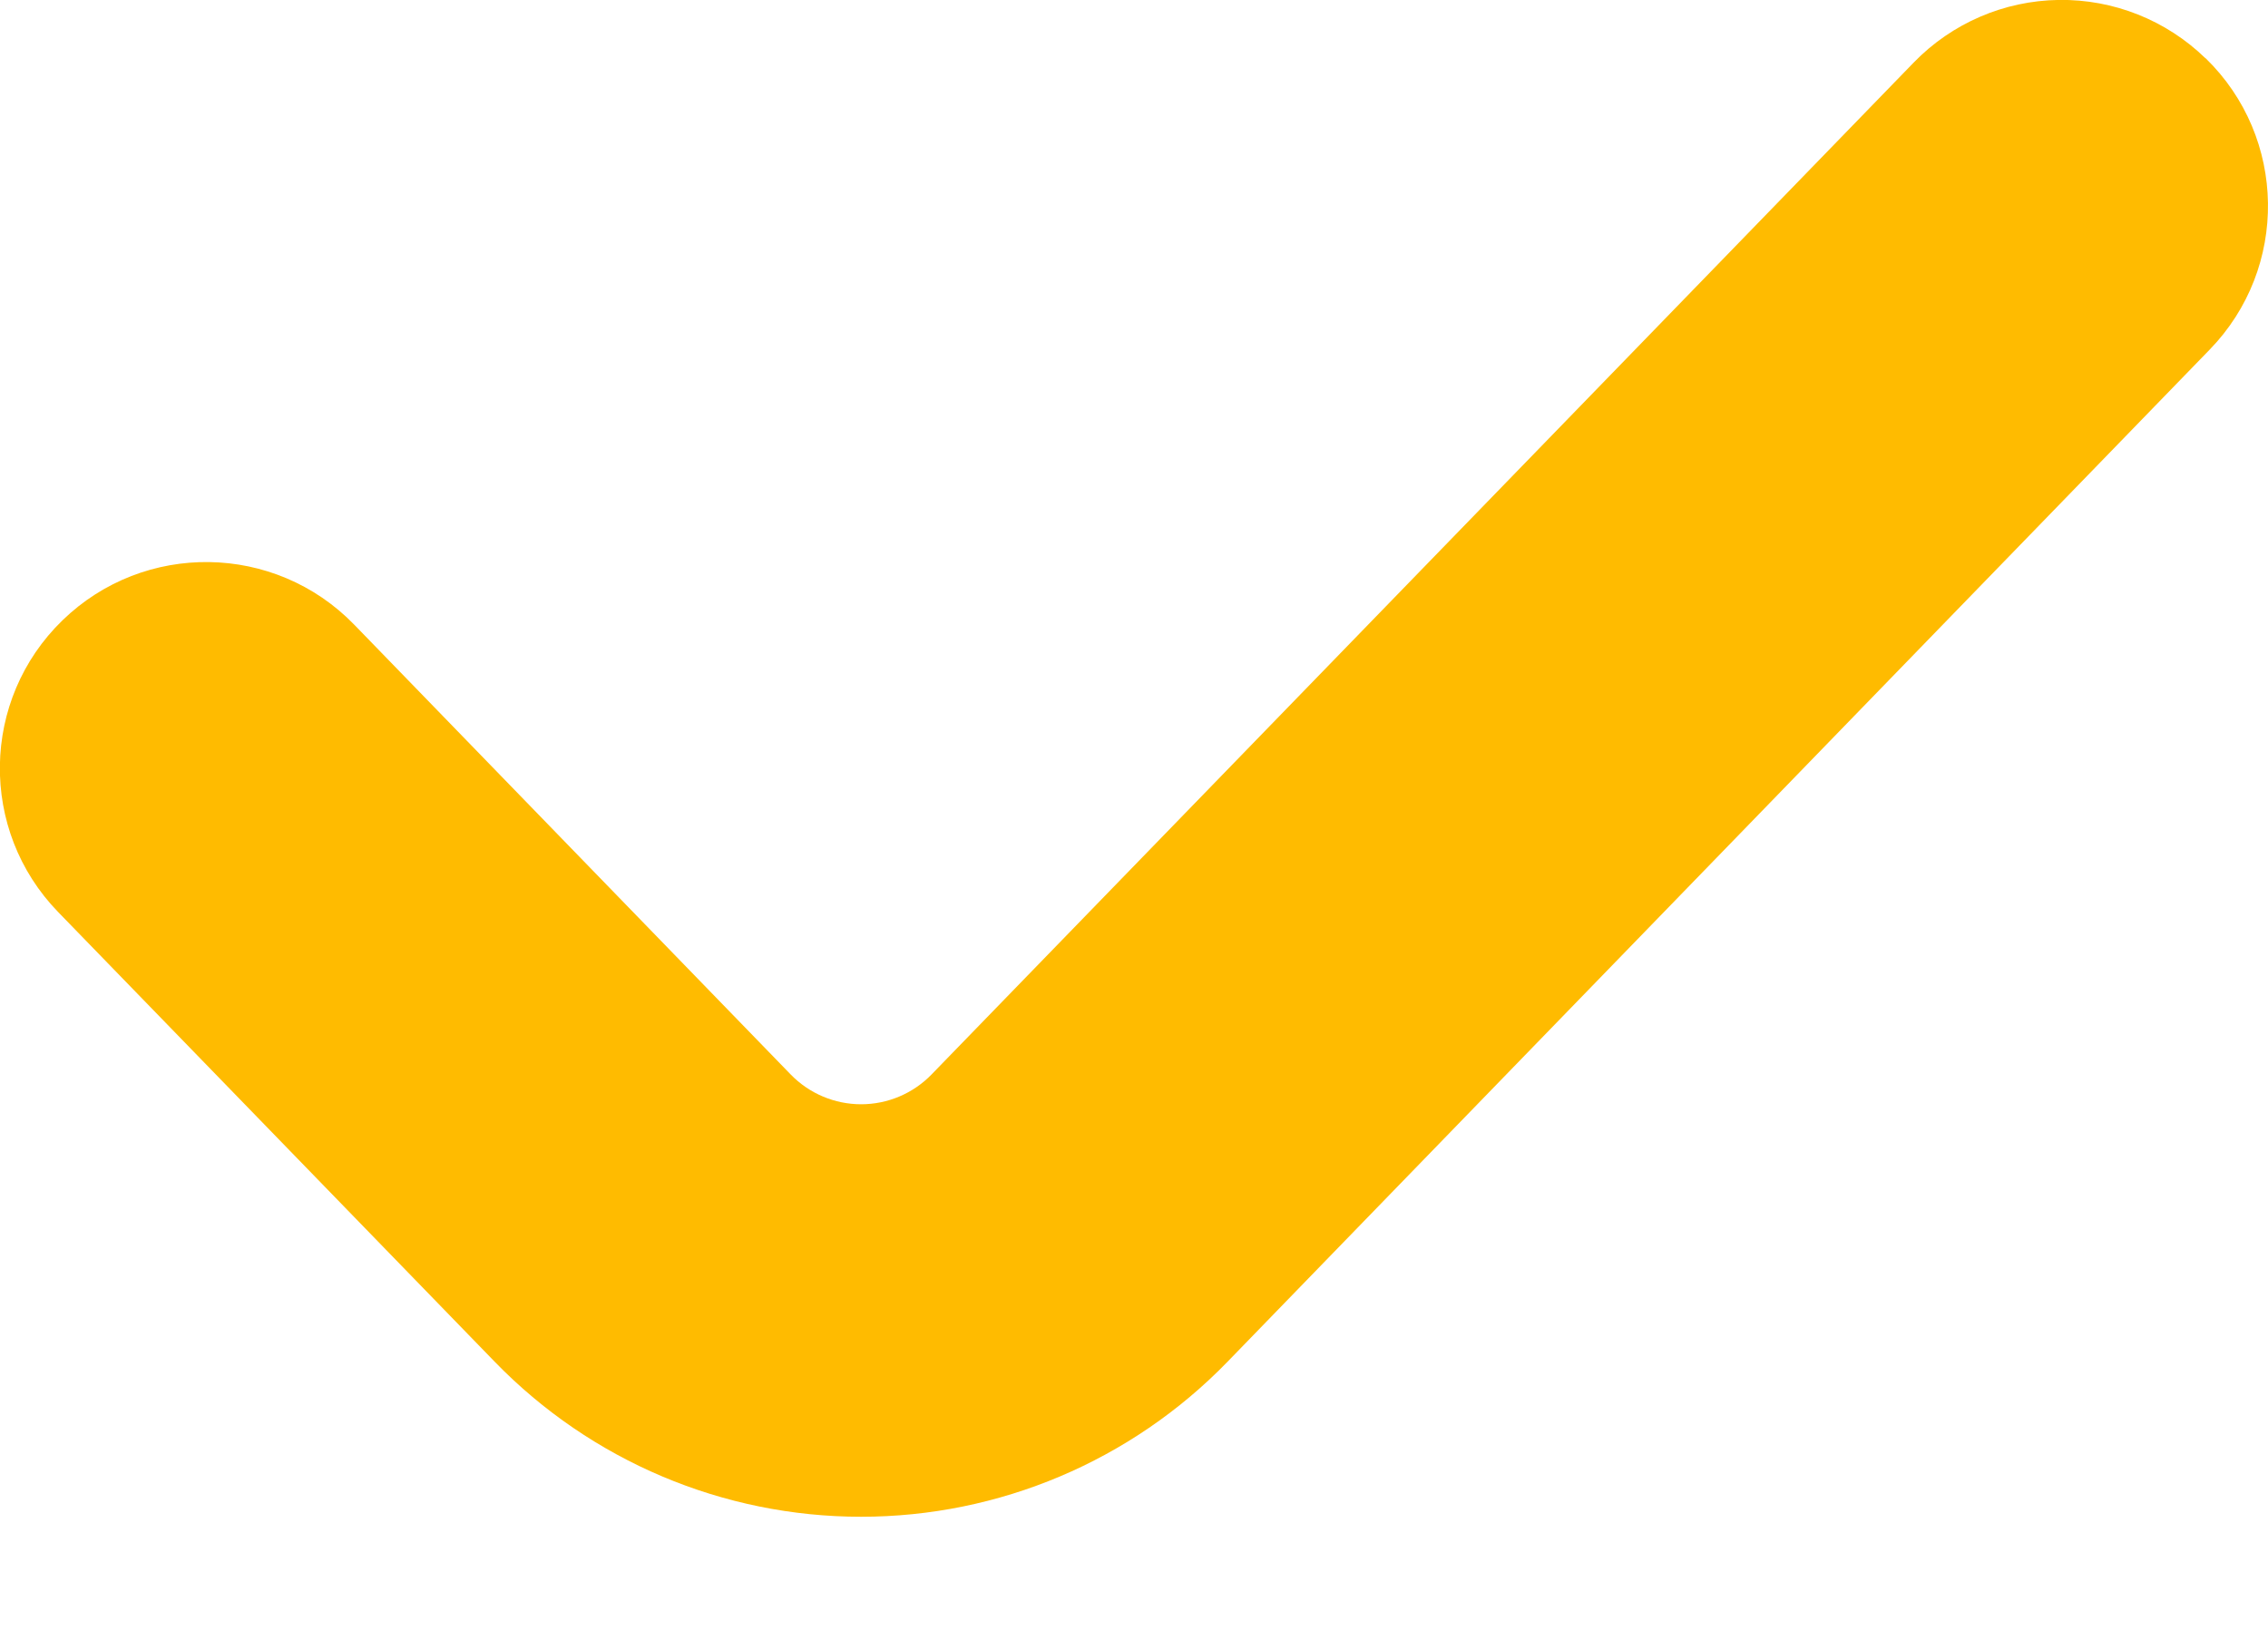
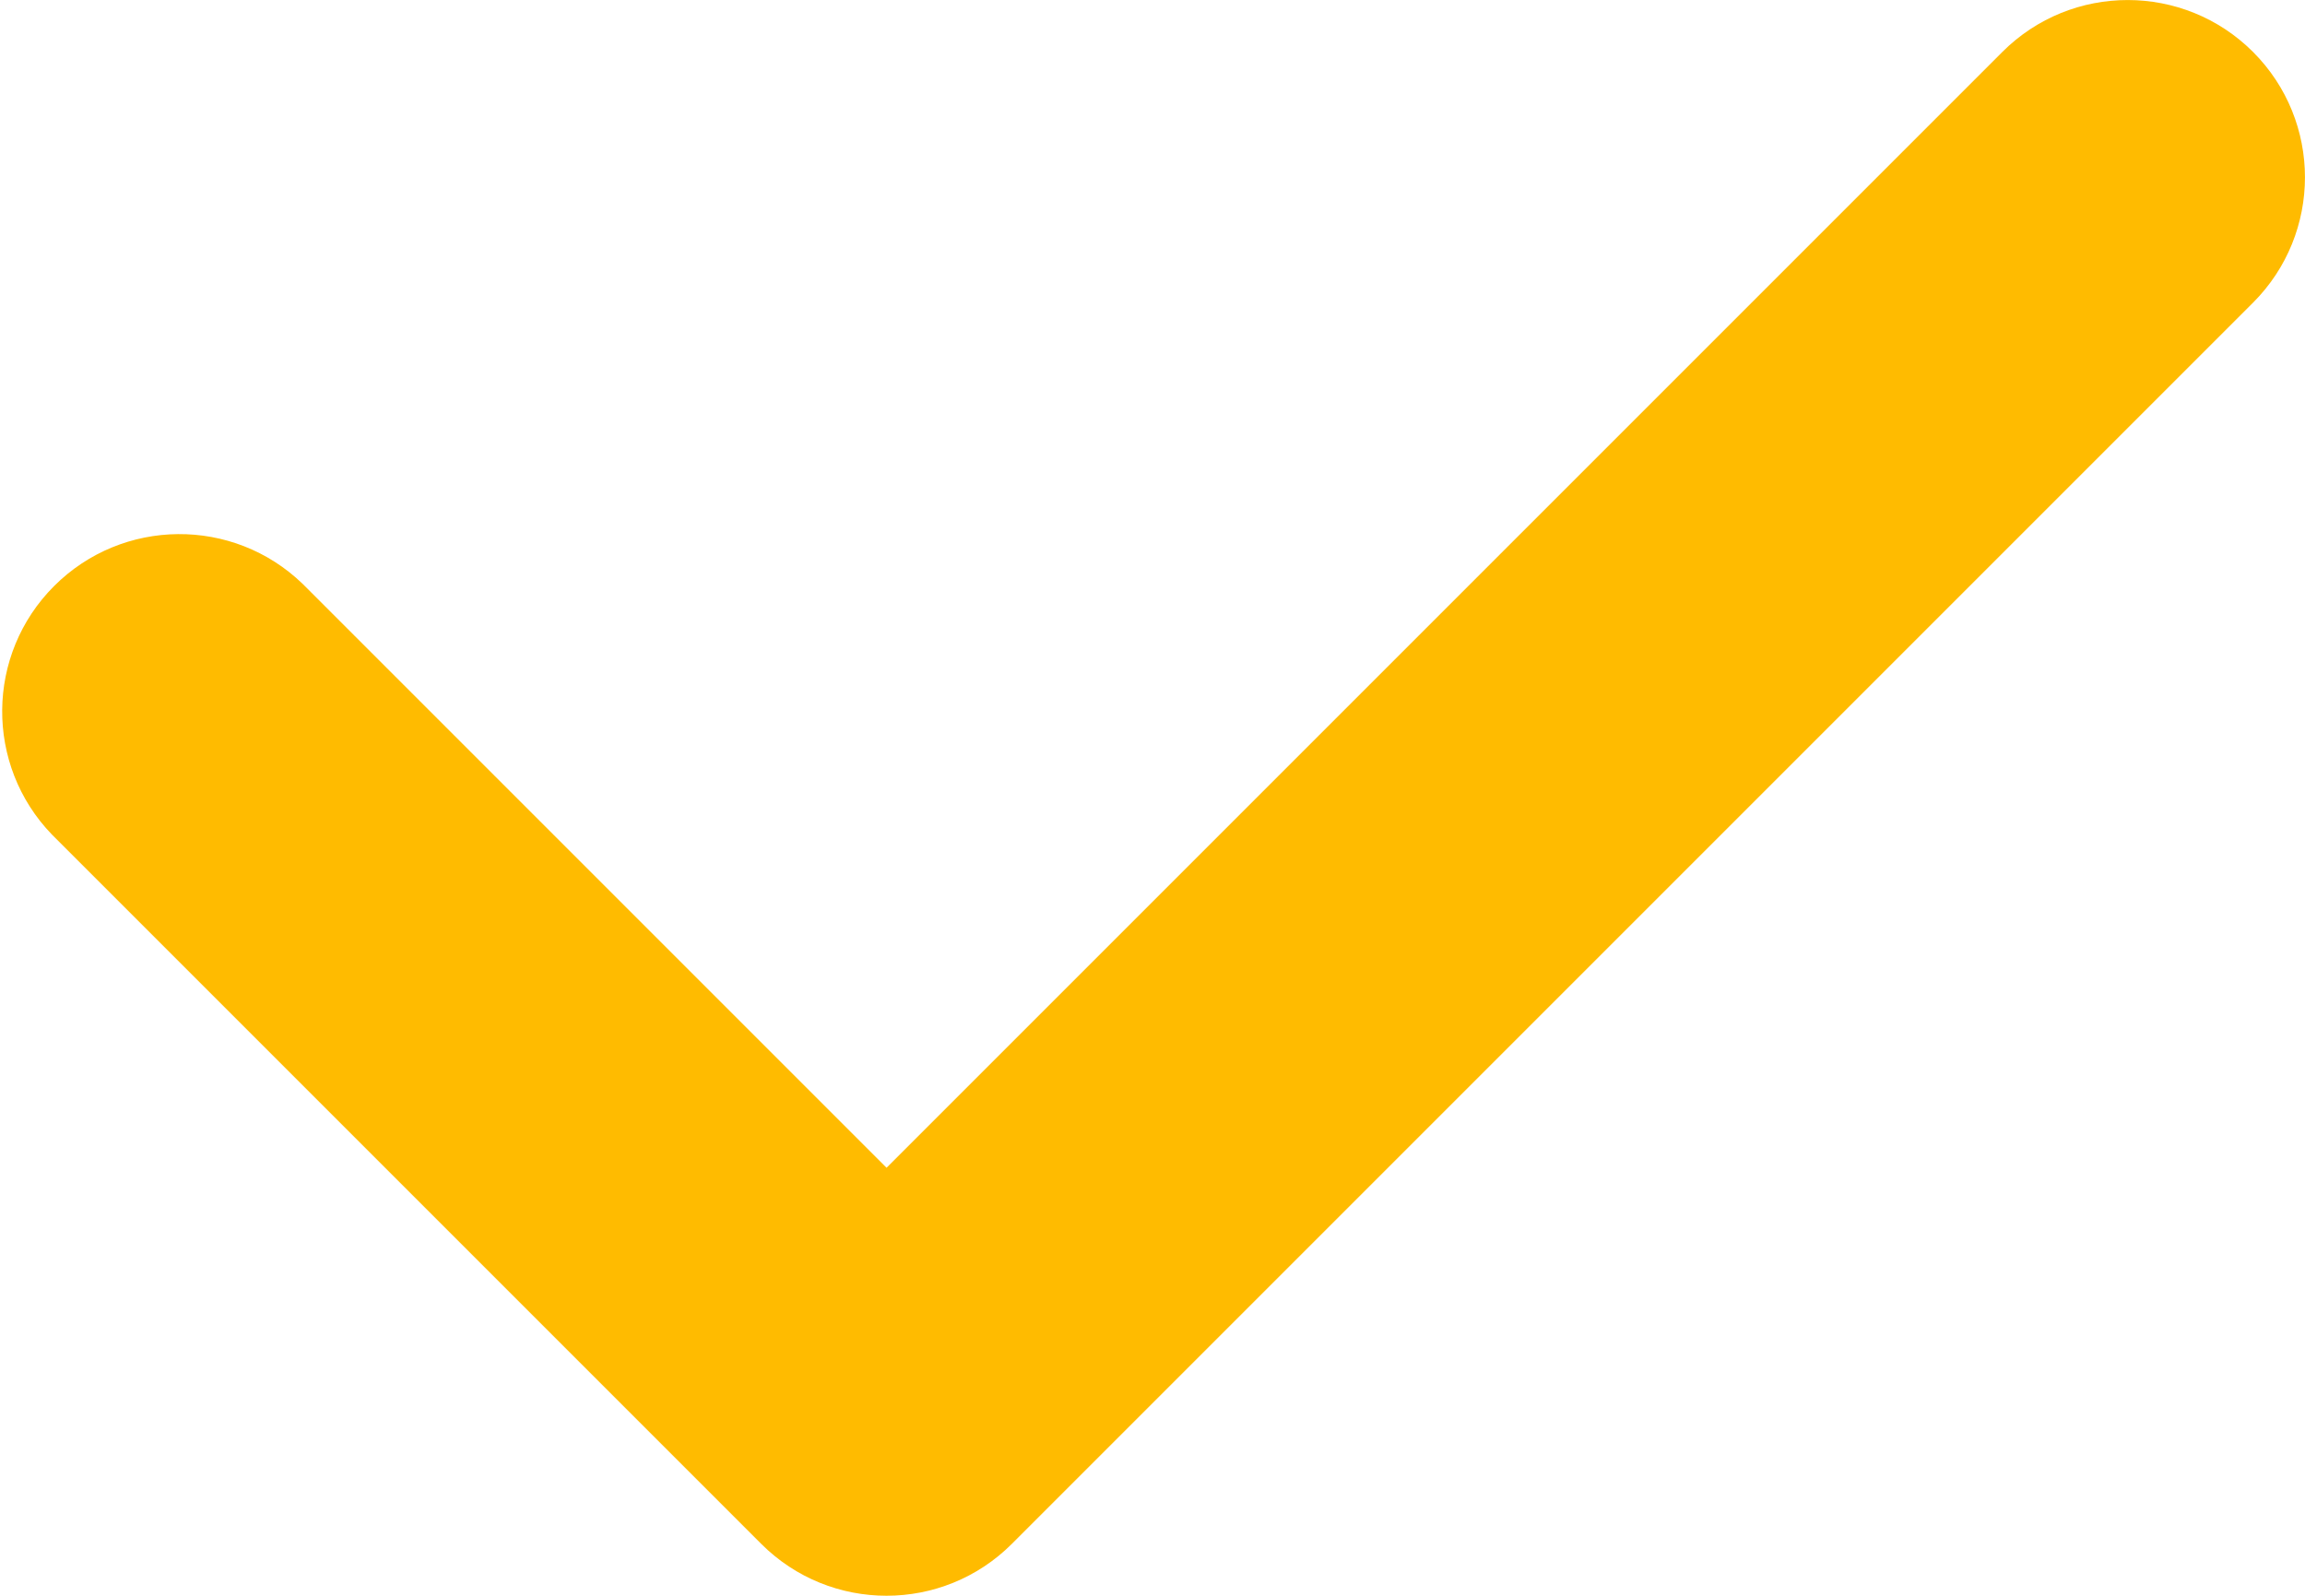
- <svg xmlns="http://www.w3.org/2000/svg" width="11" height="8" fill="none">
-   <path fill-rule="evenodd" clip-rule="evenodd" d="M10.697.282a1 1 0 0 1 .02 1.414l-4.764 4.91a2.476 2.476 0 0 1-3.553 0L.282 4.424A1 1 0 0 1 1.718 3.03l2.117 2.182a.476.476 0 0 0 .683 0L9.282.303a1 1 0 0 1 1.415-.02Z" fill="#FB0" />
+ <svg xmlns="http://www.w3.org/2000/svg" width="13" height="9" fill="none">
+   <path fill-rule="evenodd" clip-rule="evenodd" d="M12.707.293a1 1 0 0 1 0 1.414l-7 7a1 1 0 0 1-1.414 0l-4-4a1 1 0 0 1 1.414-1.414L5 6.586 11.293.293a1 1 0 0 1 1.414 0Z" fill="#FB0" />
</svg>
